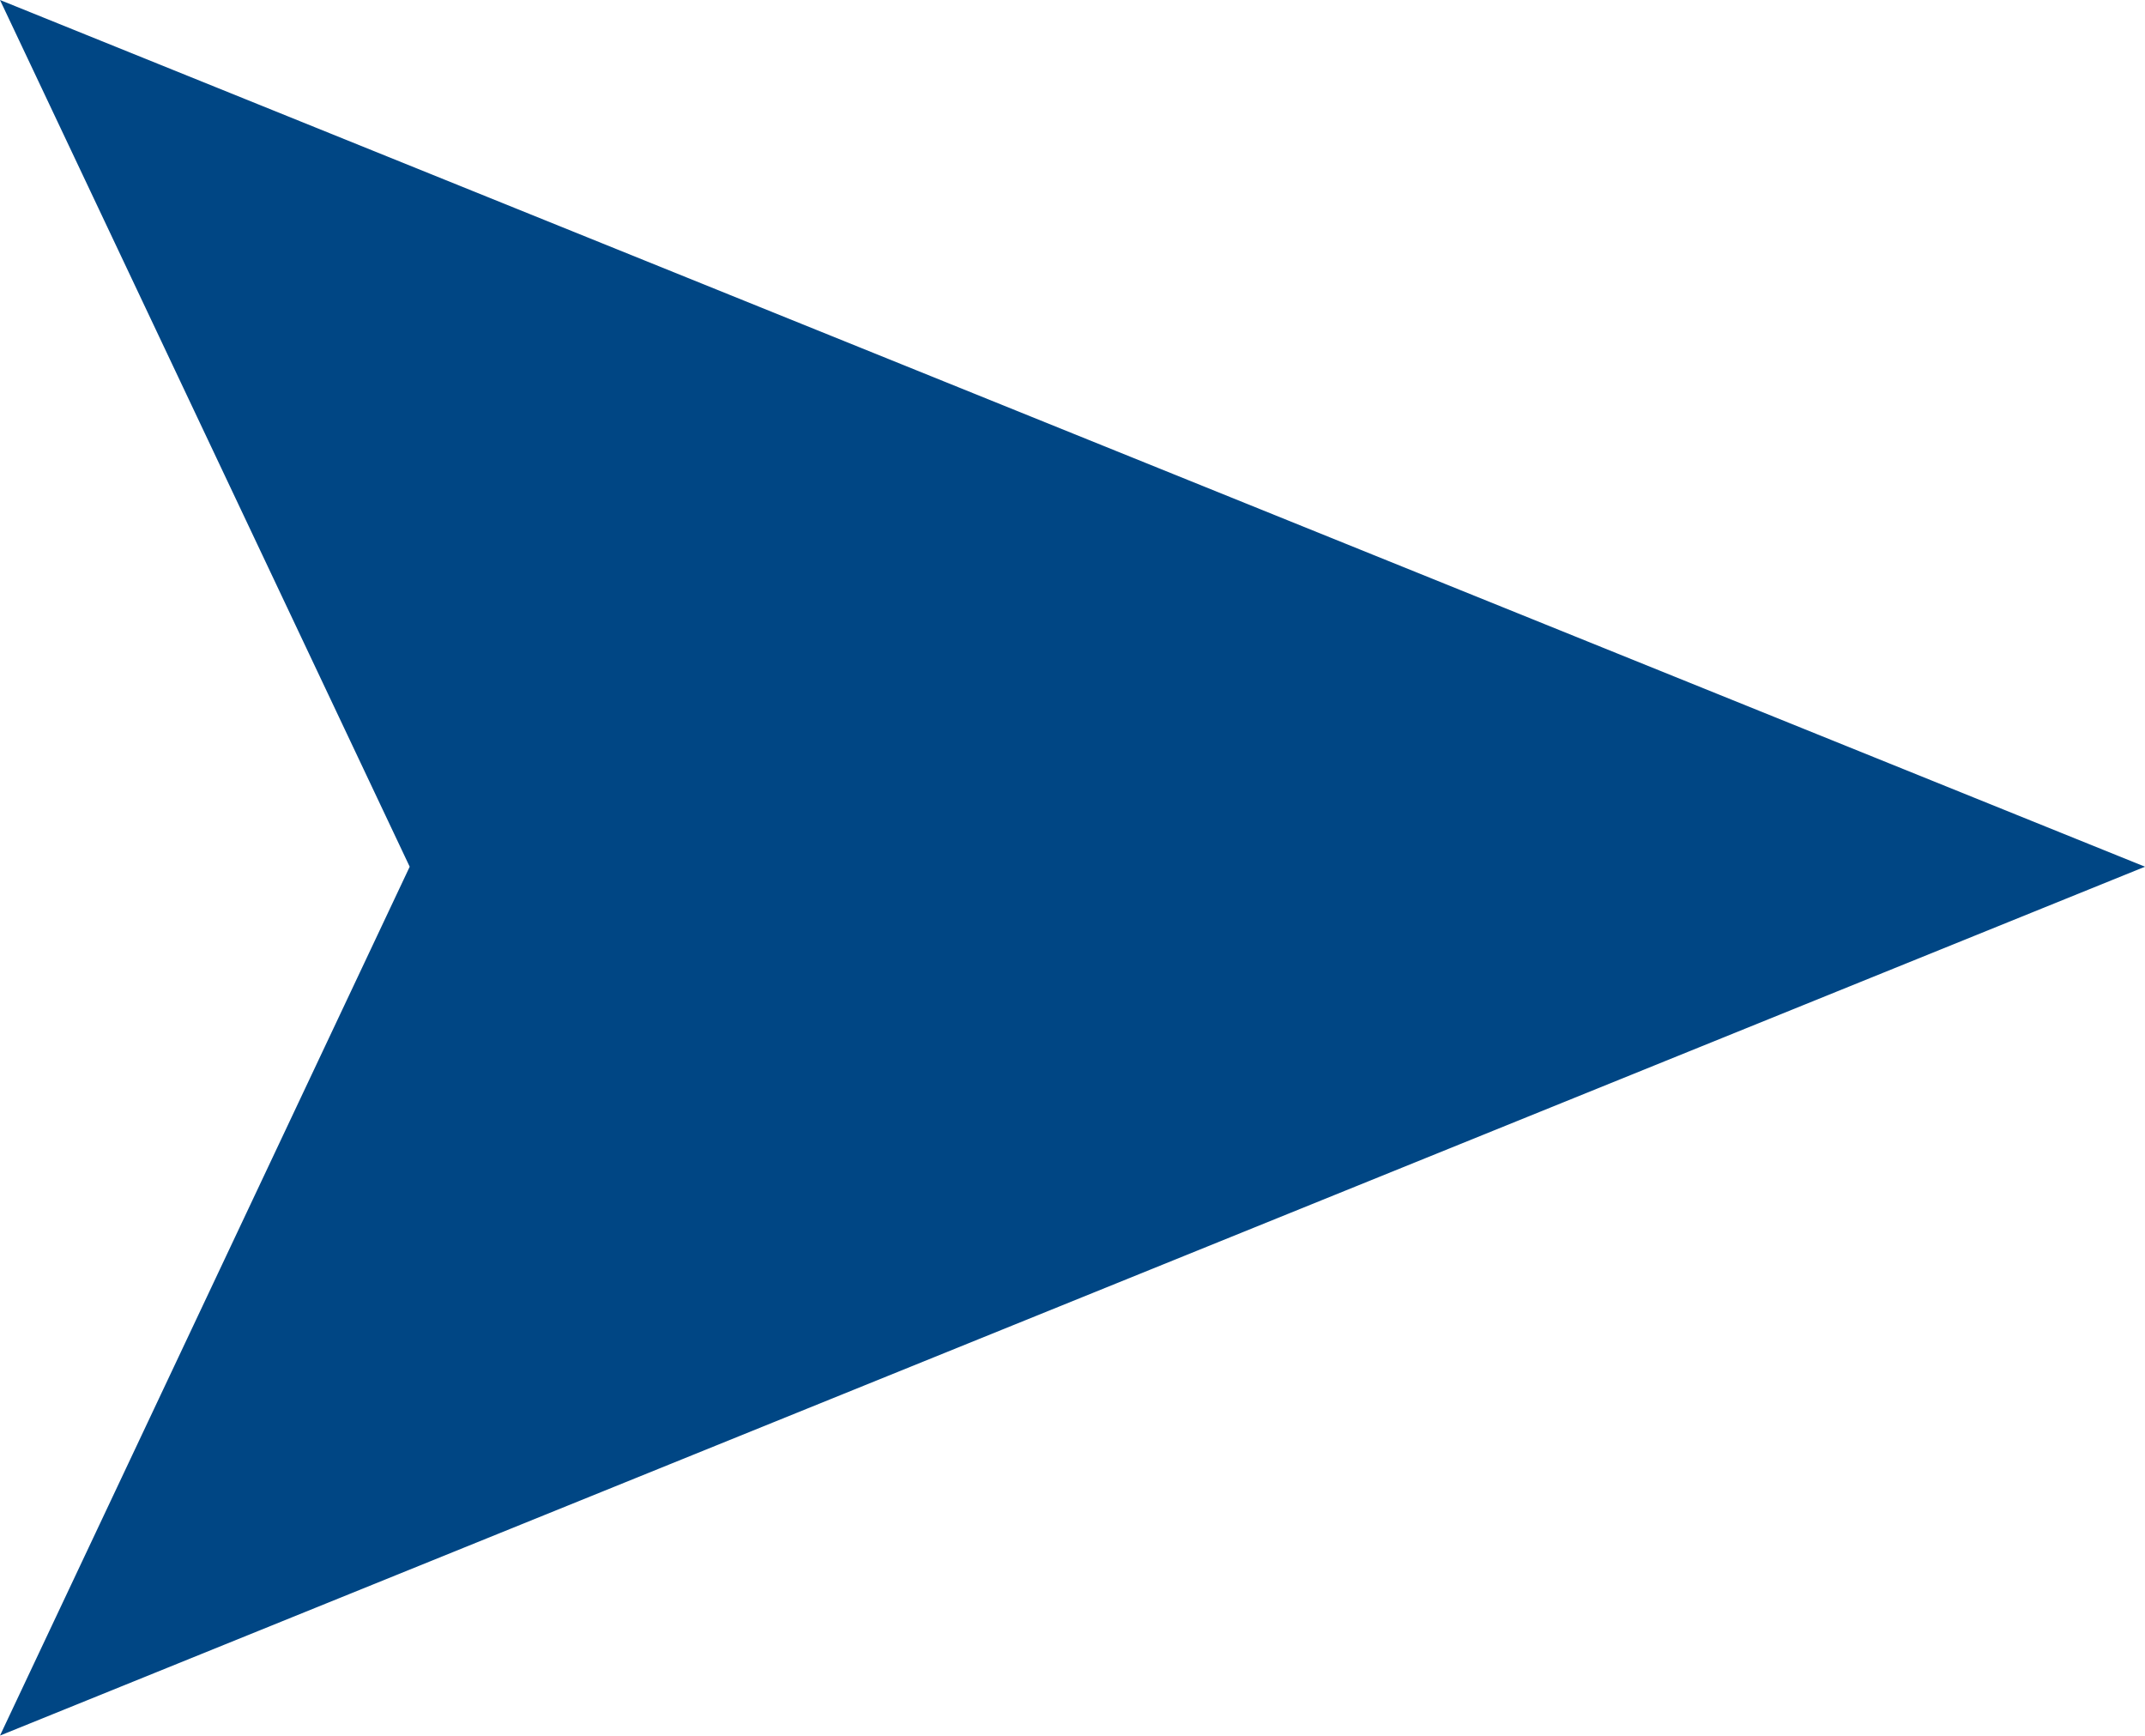
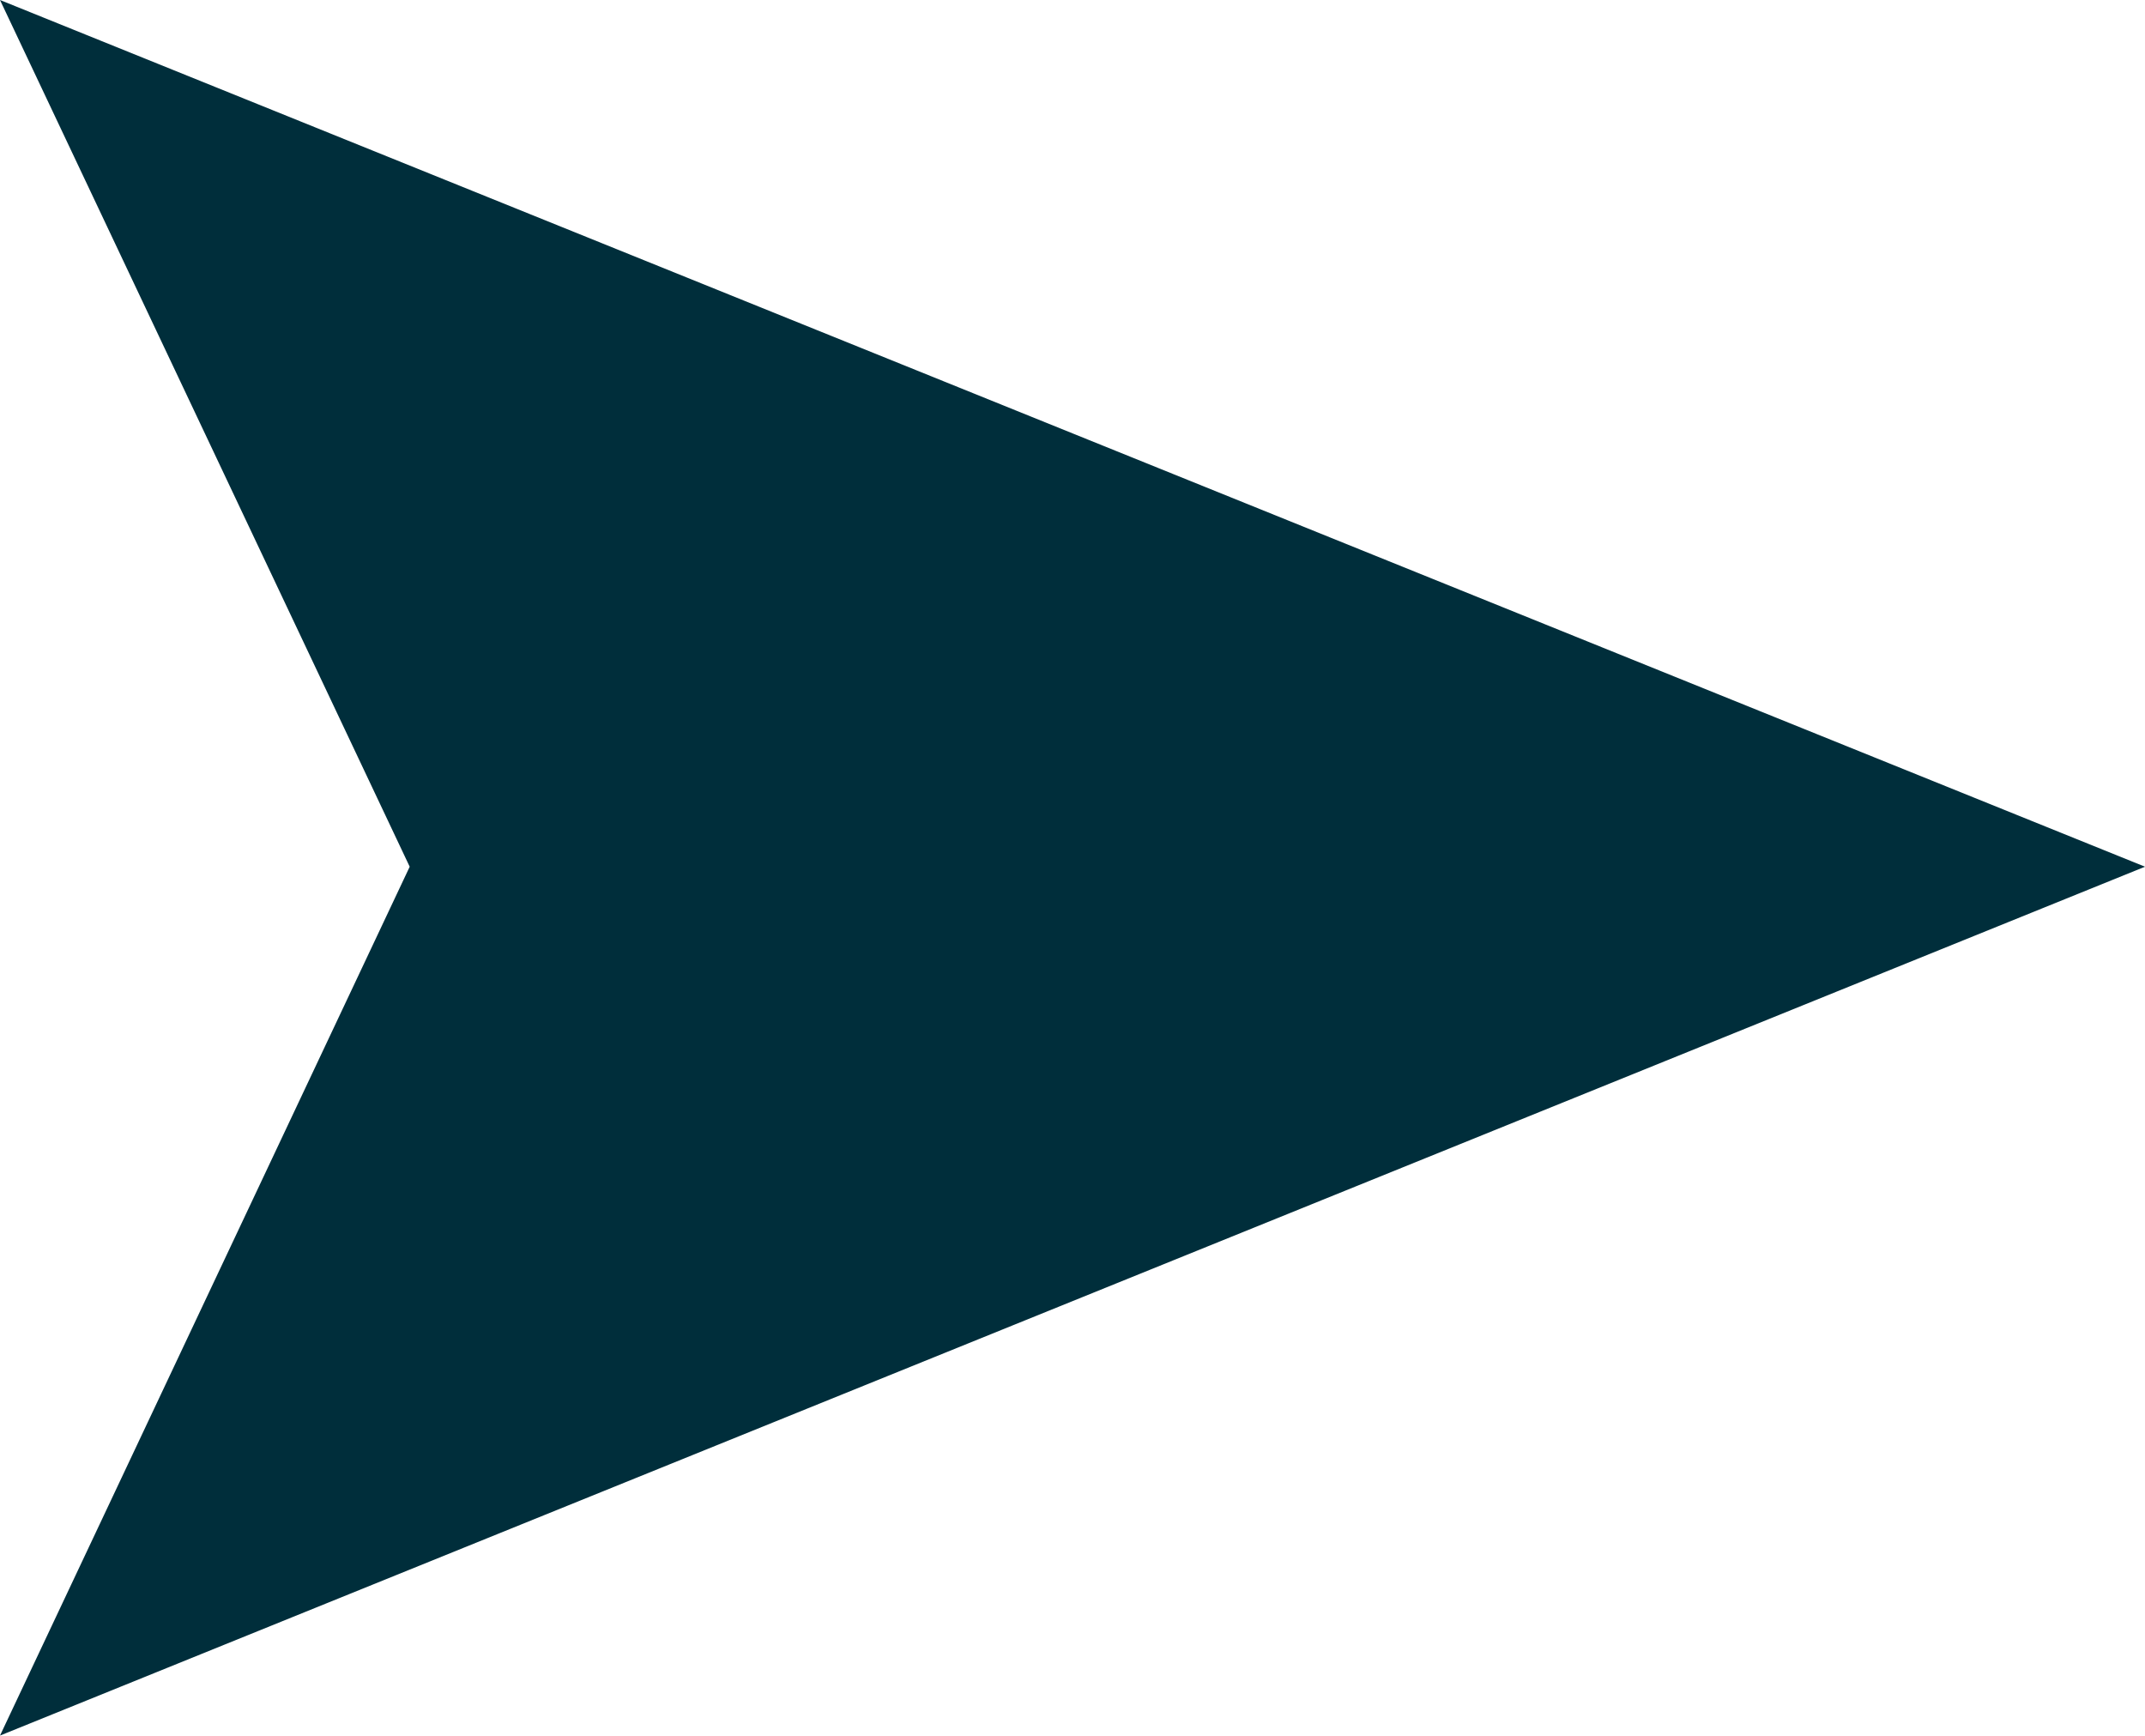
- <svg xmlns="http://www.w3.org/2000/svg" id="Camada_2" data-name="Camada 2" viewBox="0 0 10 8.09">
+ <svg xmlns="http://www.w3.org/2000/svg" id="Camada_1" data-name="Camada 1" viewBox="0 0 10 8.09">
  <defs>
    <style>
      .cls-1 {
-         fill: #004684;
+         fill: #002e3b;
        stroke-width: 0px;
      }
    </style>
  </defs>
-   <g id="Camada_1-2" data-name="Camada 1">
-     <polygon class="cls-1" points="0 8.09 1.91 4.04 0 0 10 4.04 0 8.09" />
-   </g>
+   <polygon class="cls-1" points="0 8.09 1.91 4.04 0 0 10 4.04 0 8.09" />
</svg>
